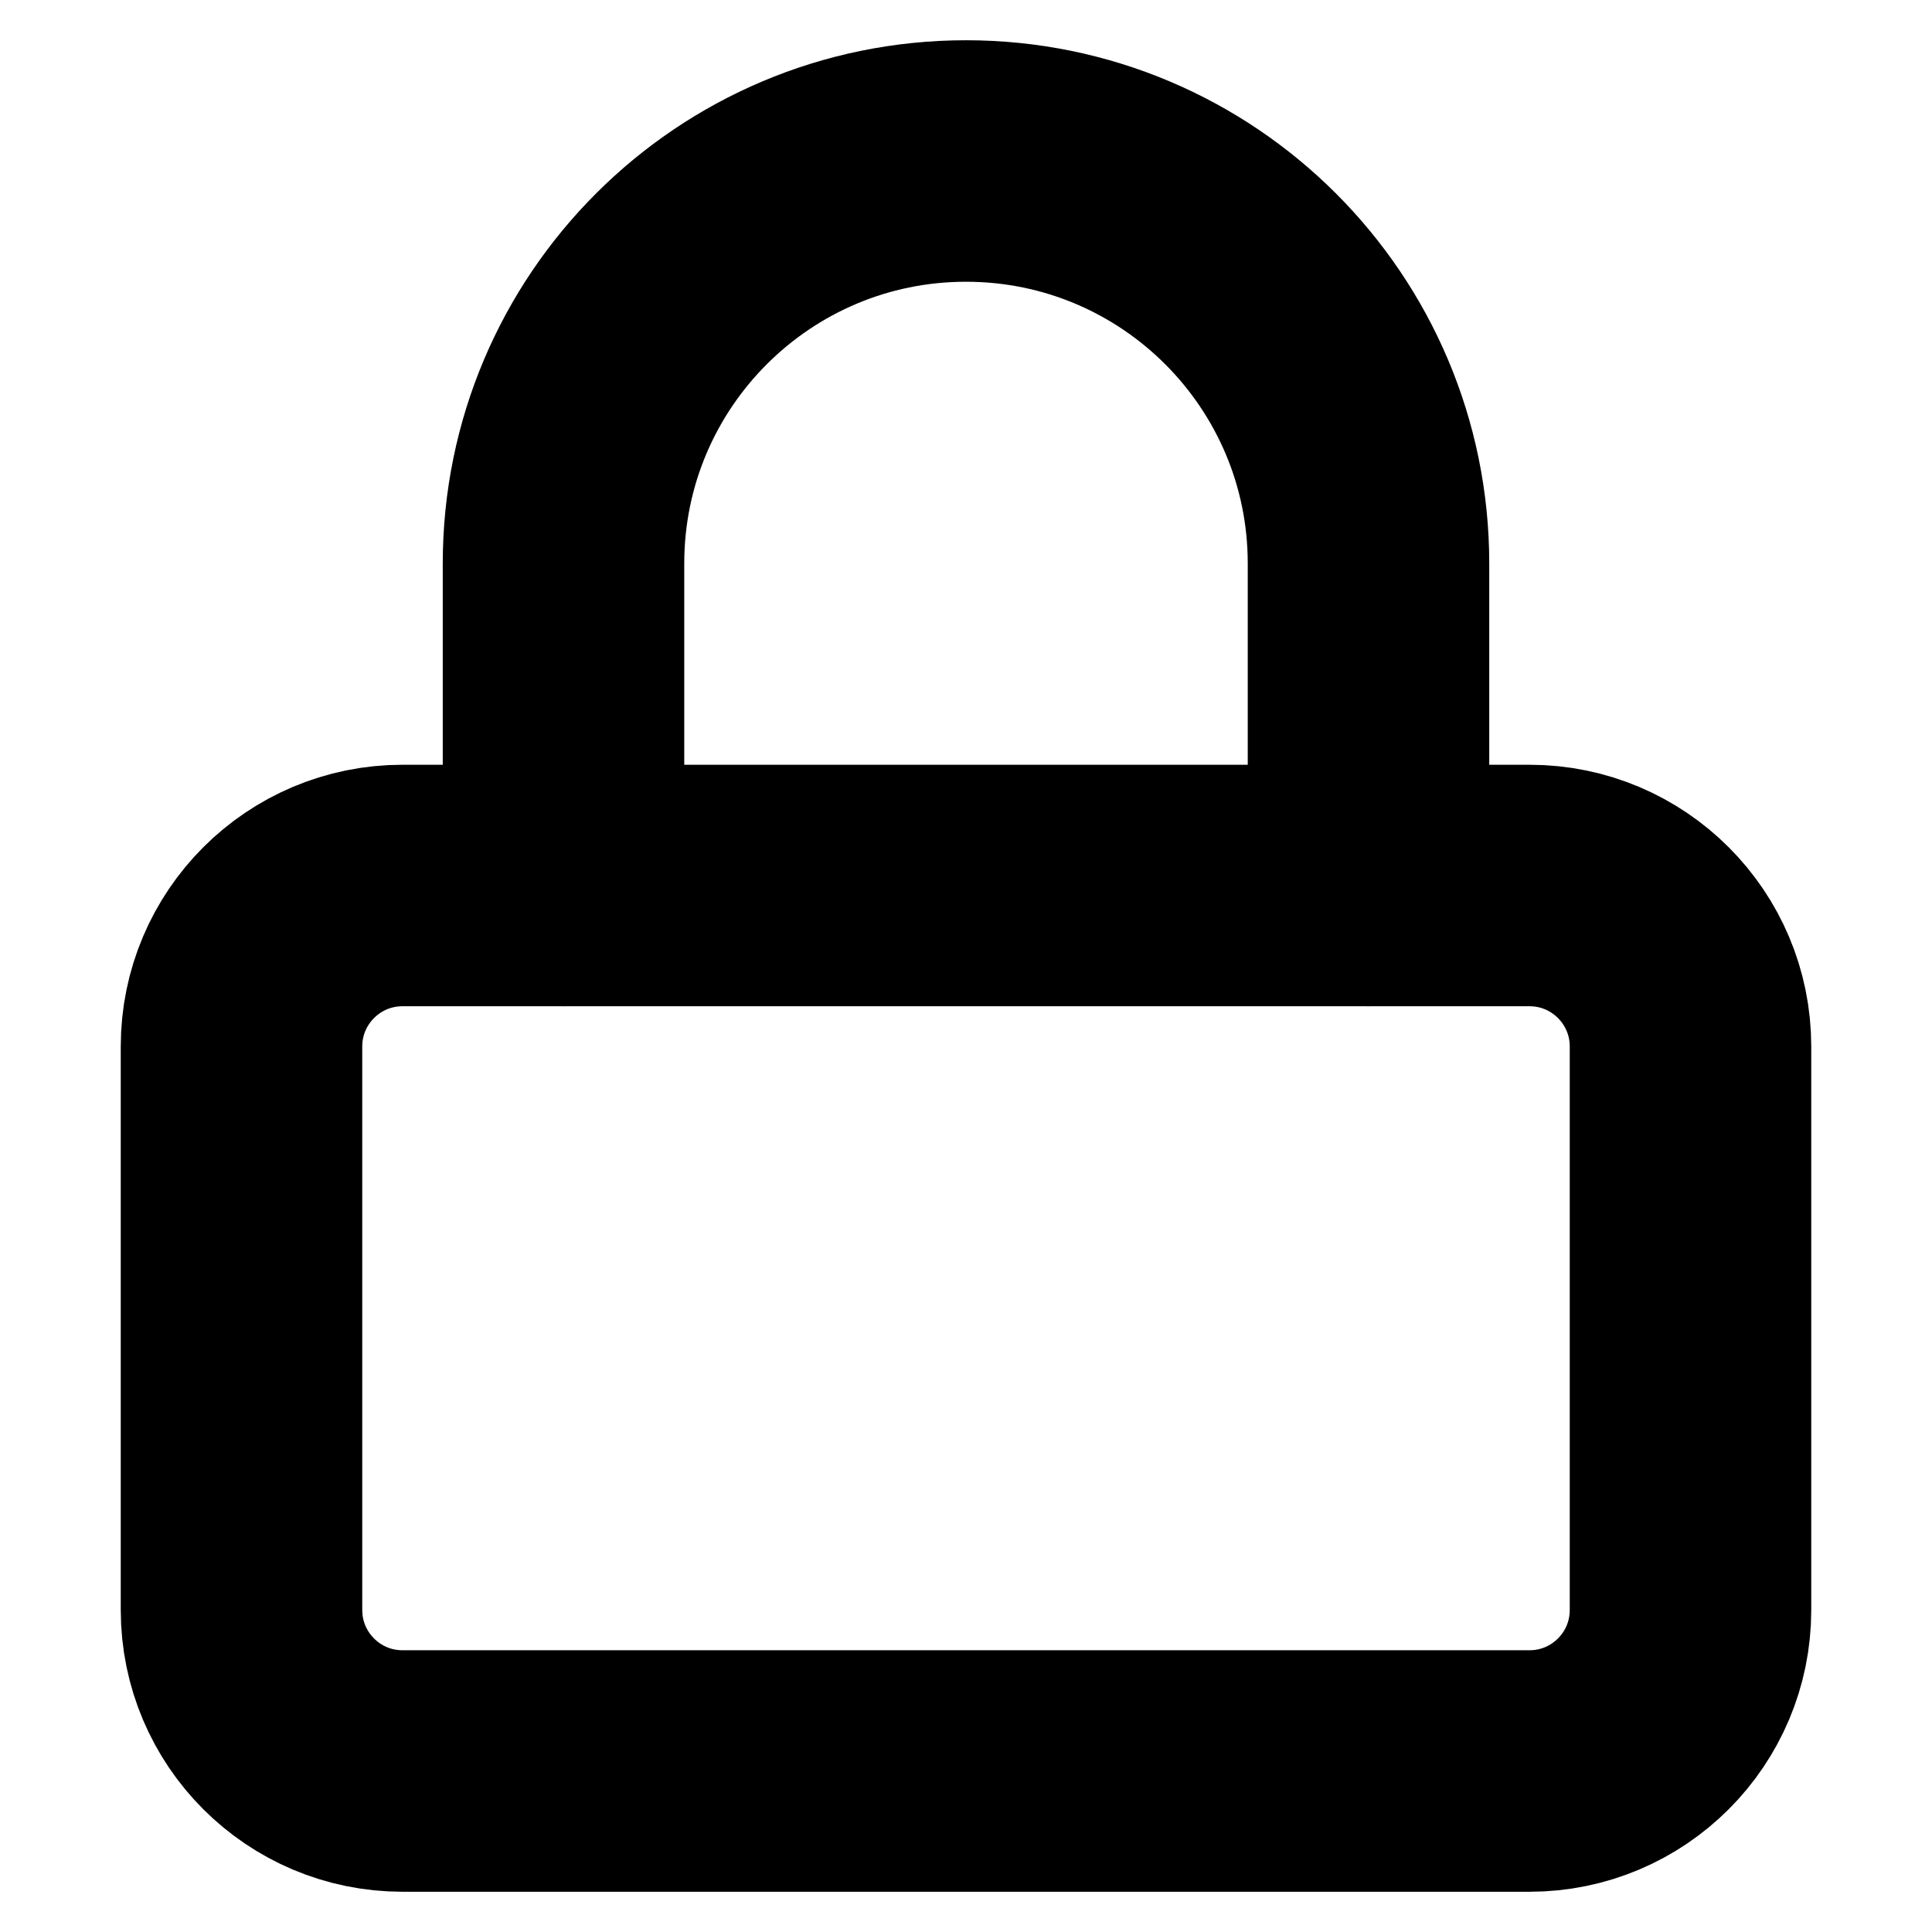
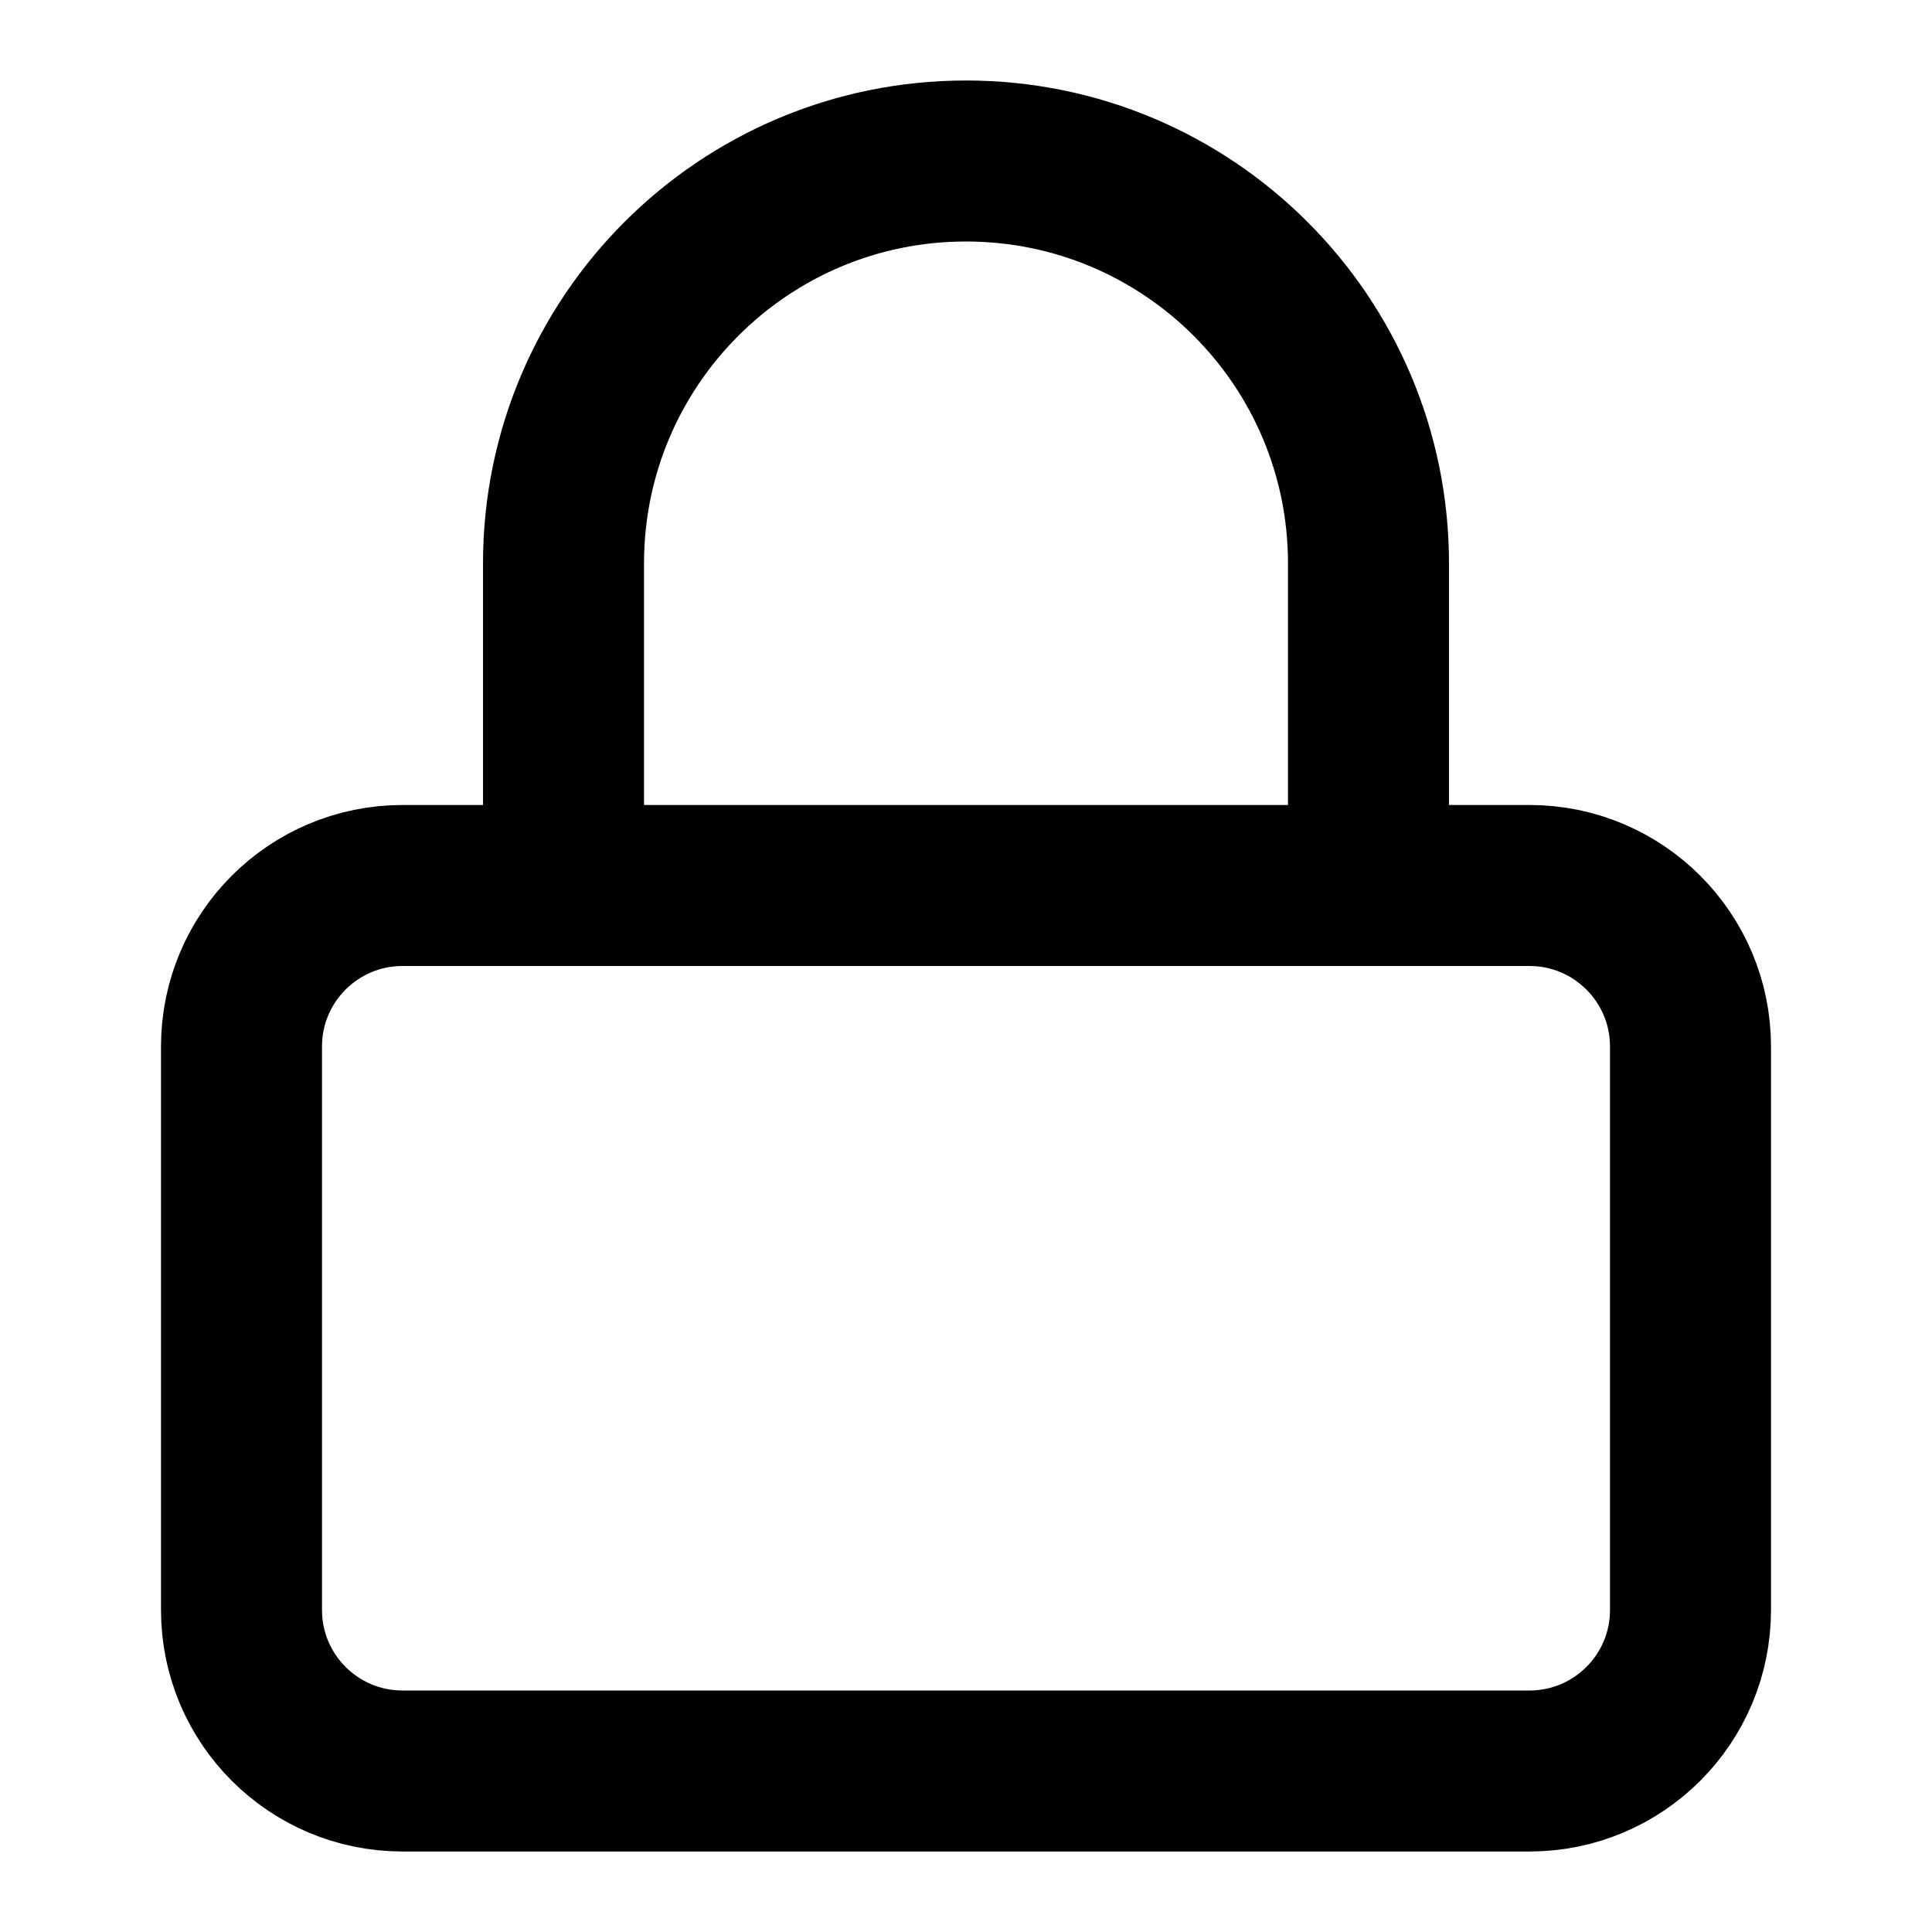
- <svg xmlns="http://www.w3.org/2000/svg" width="36" height="36" viewBox="0 0 24 24" fill="none" stroke="currentColor" stroke-width="3" stroke-linecap="round" stroke-linejoin="round" class="feather feather-lock">
+ <svg xmlns="http://www.w3.org/2000/svg" width="36" height="36" viewBox="0 0 24 24" fill="none" stroke="currentColor" stroke-width="2" stroke-linecap="round" stroke-linejoin="round" class="feather feather-lock">
  <rect x="3" y="11" width="18" height="11" rx="2" ry="2" />
  <path d="M7 11V7a5 5 0 0 1 10 0v4" />
</svg>
